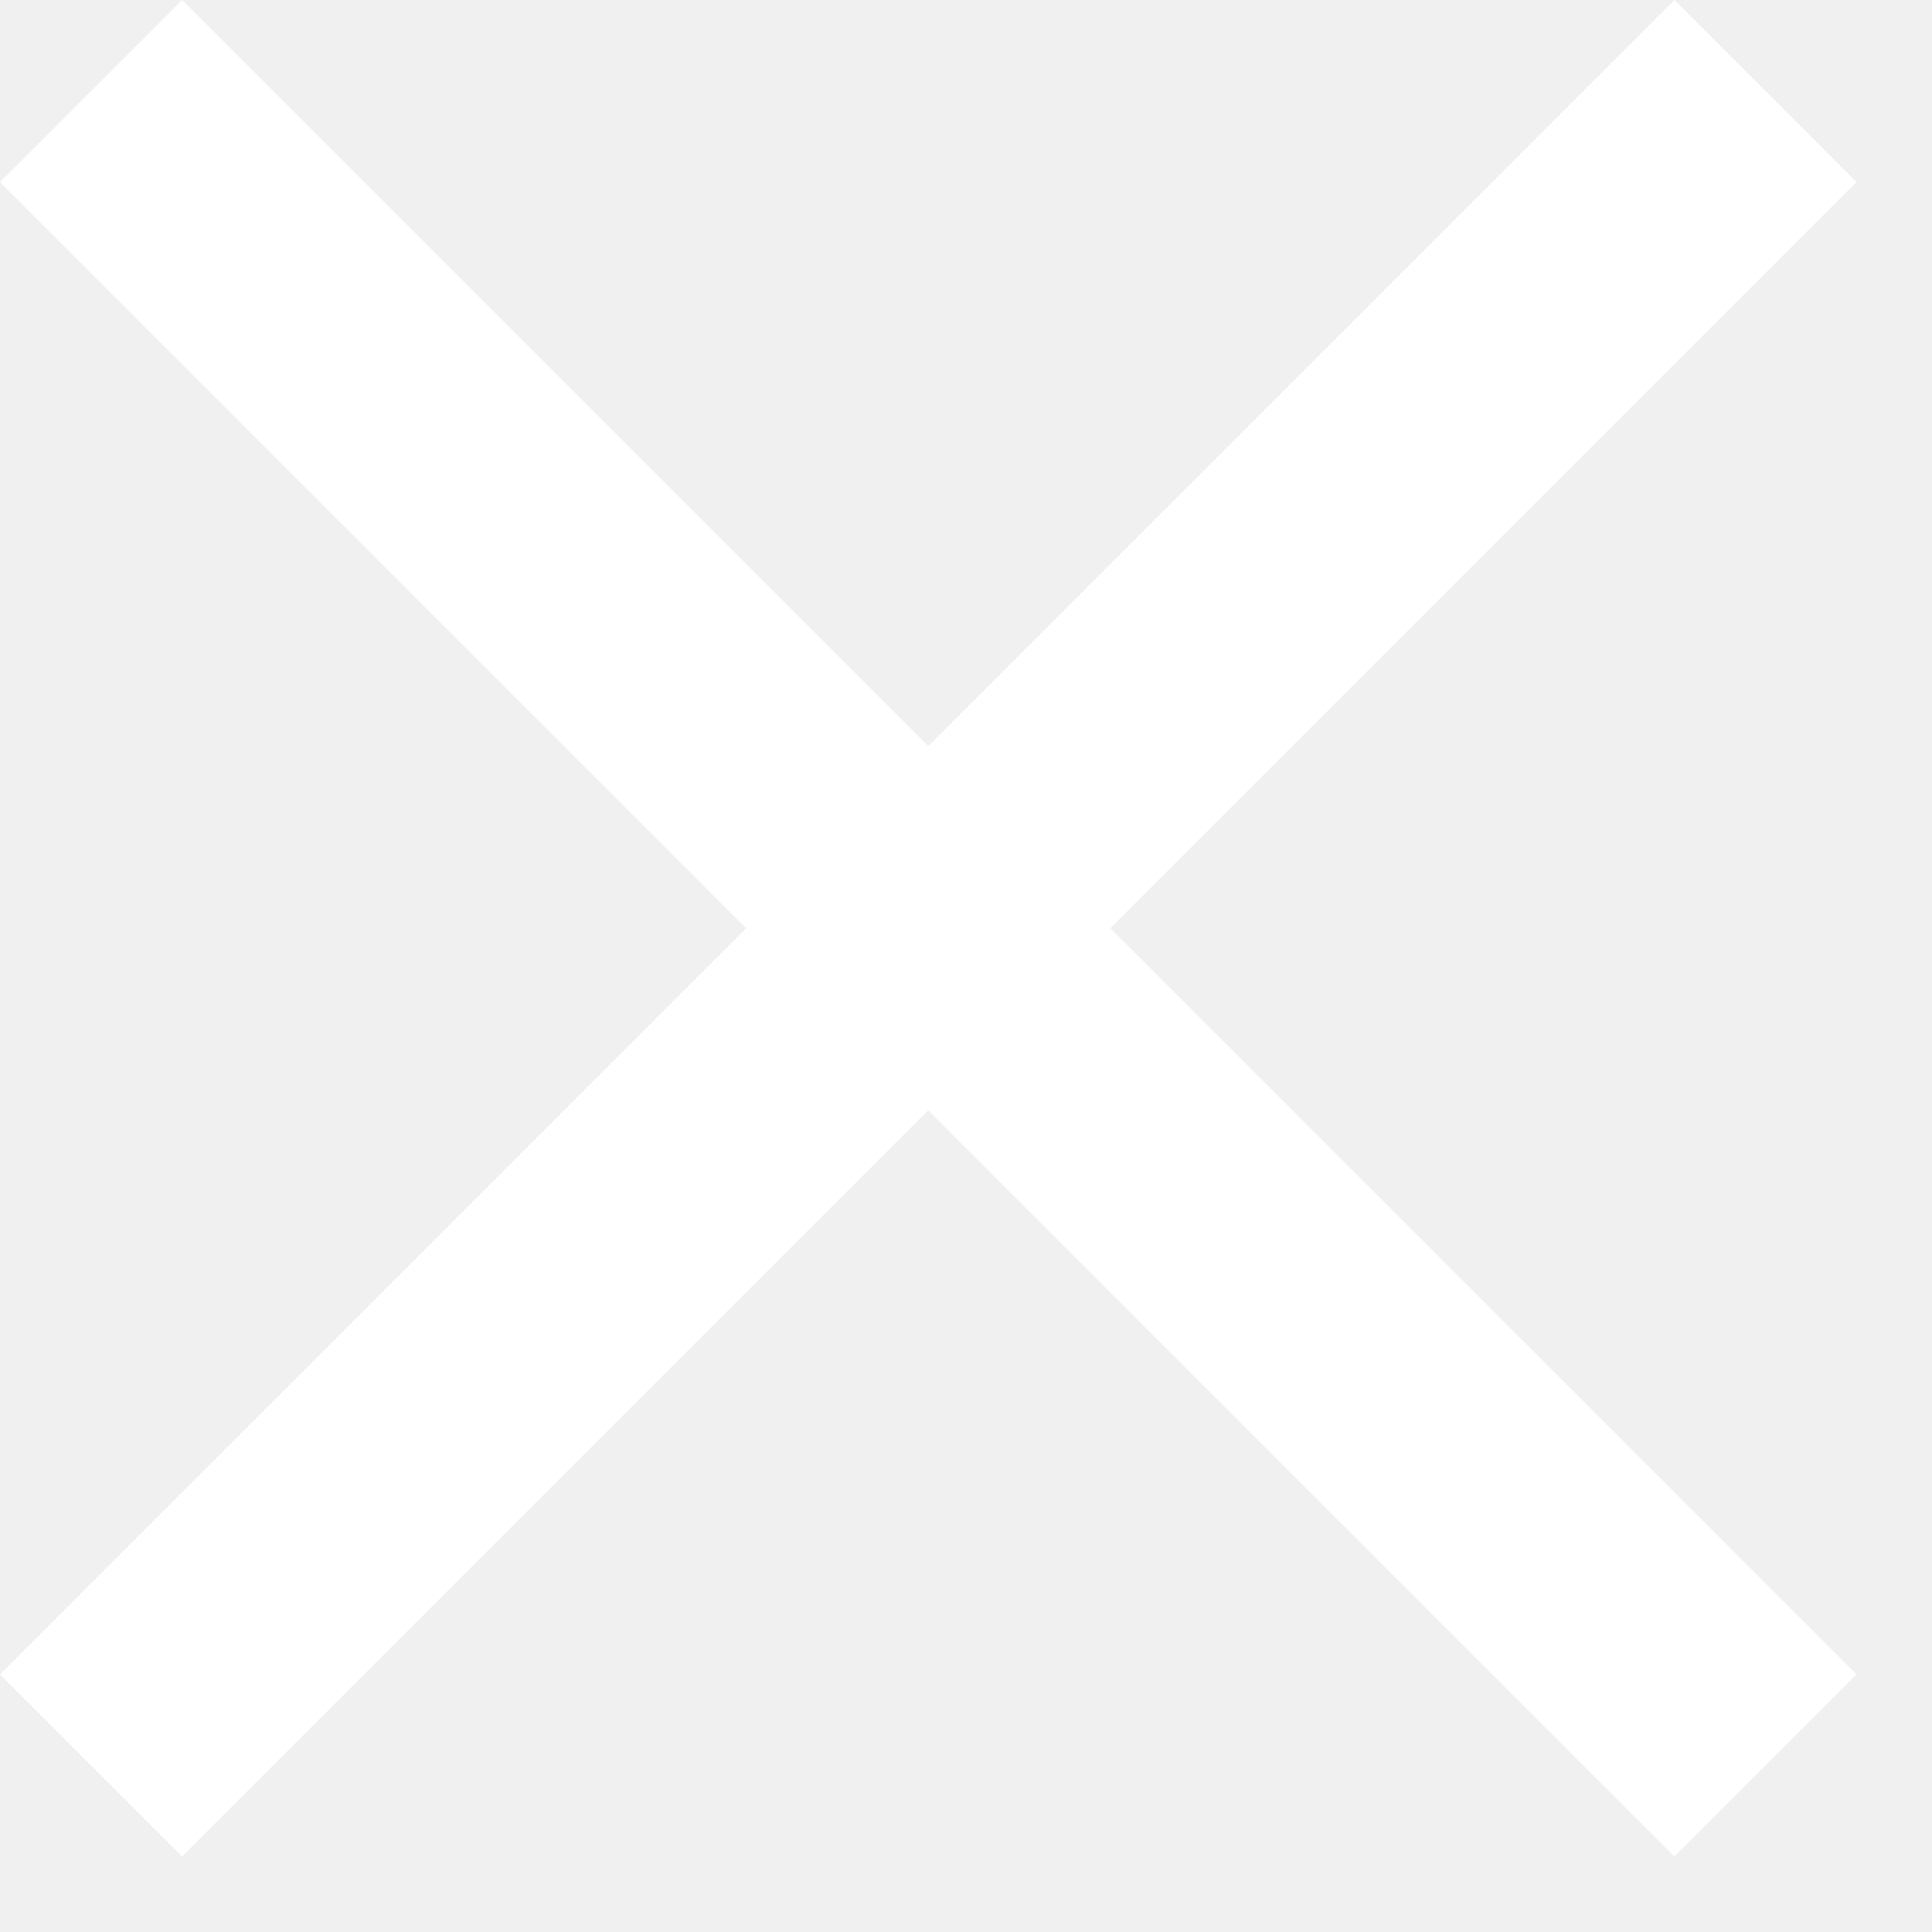
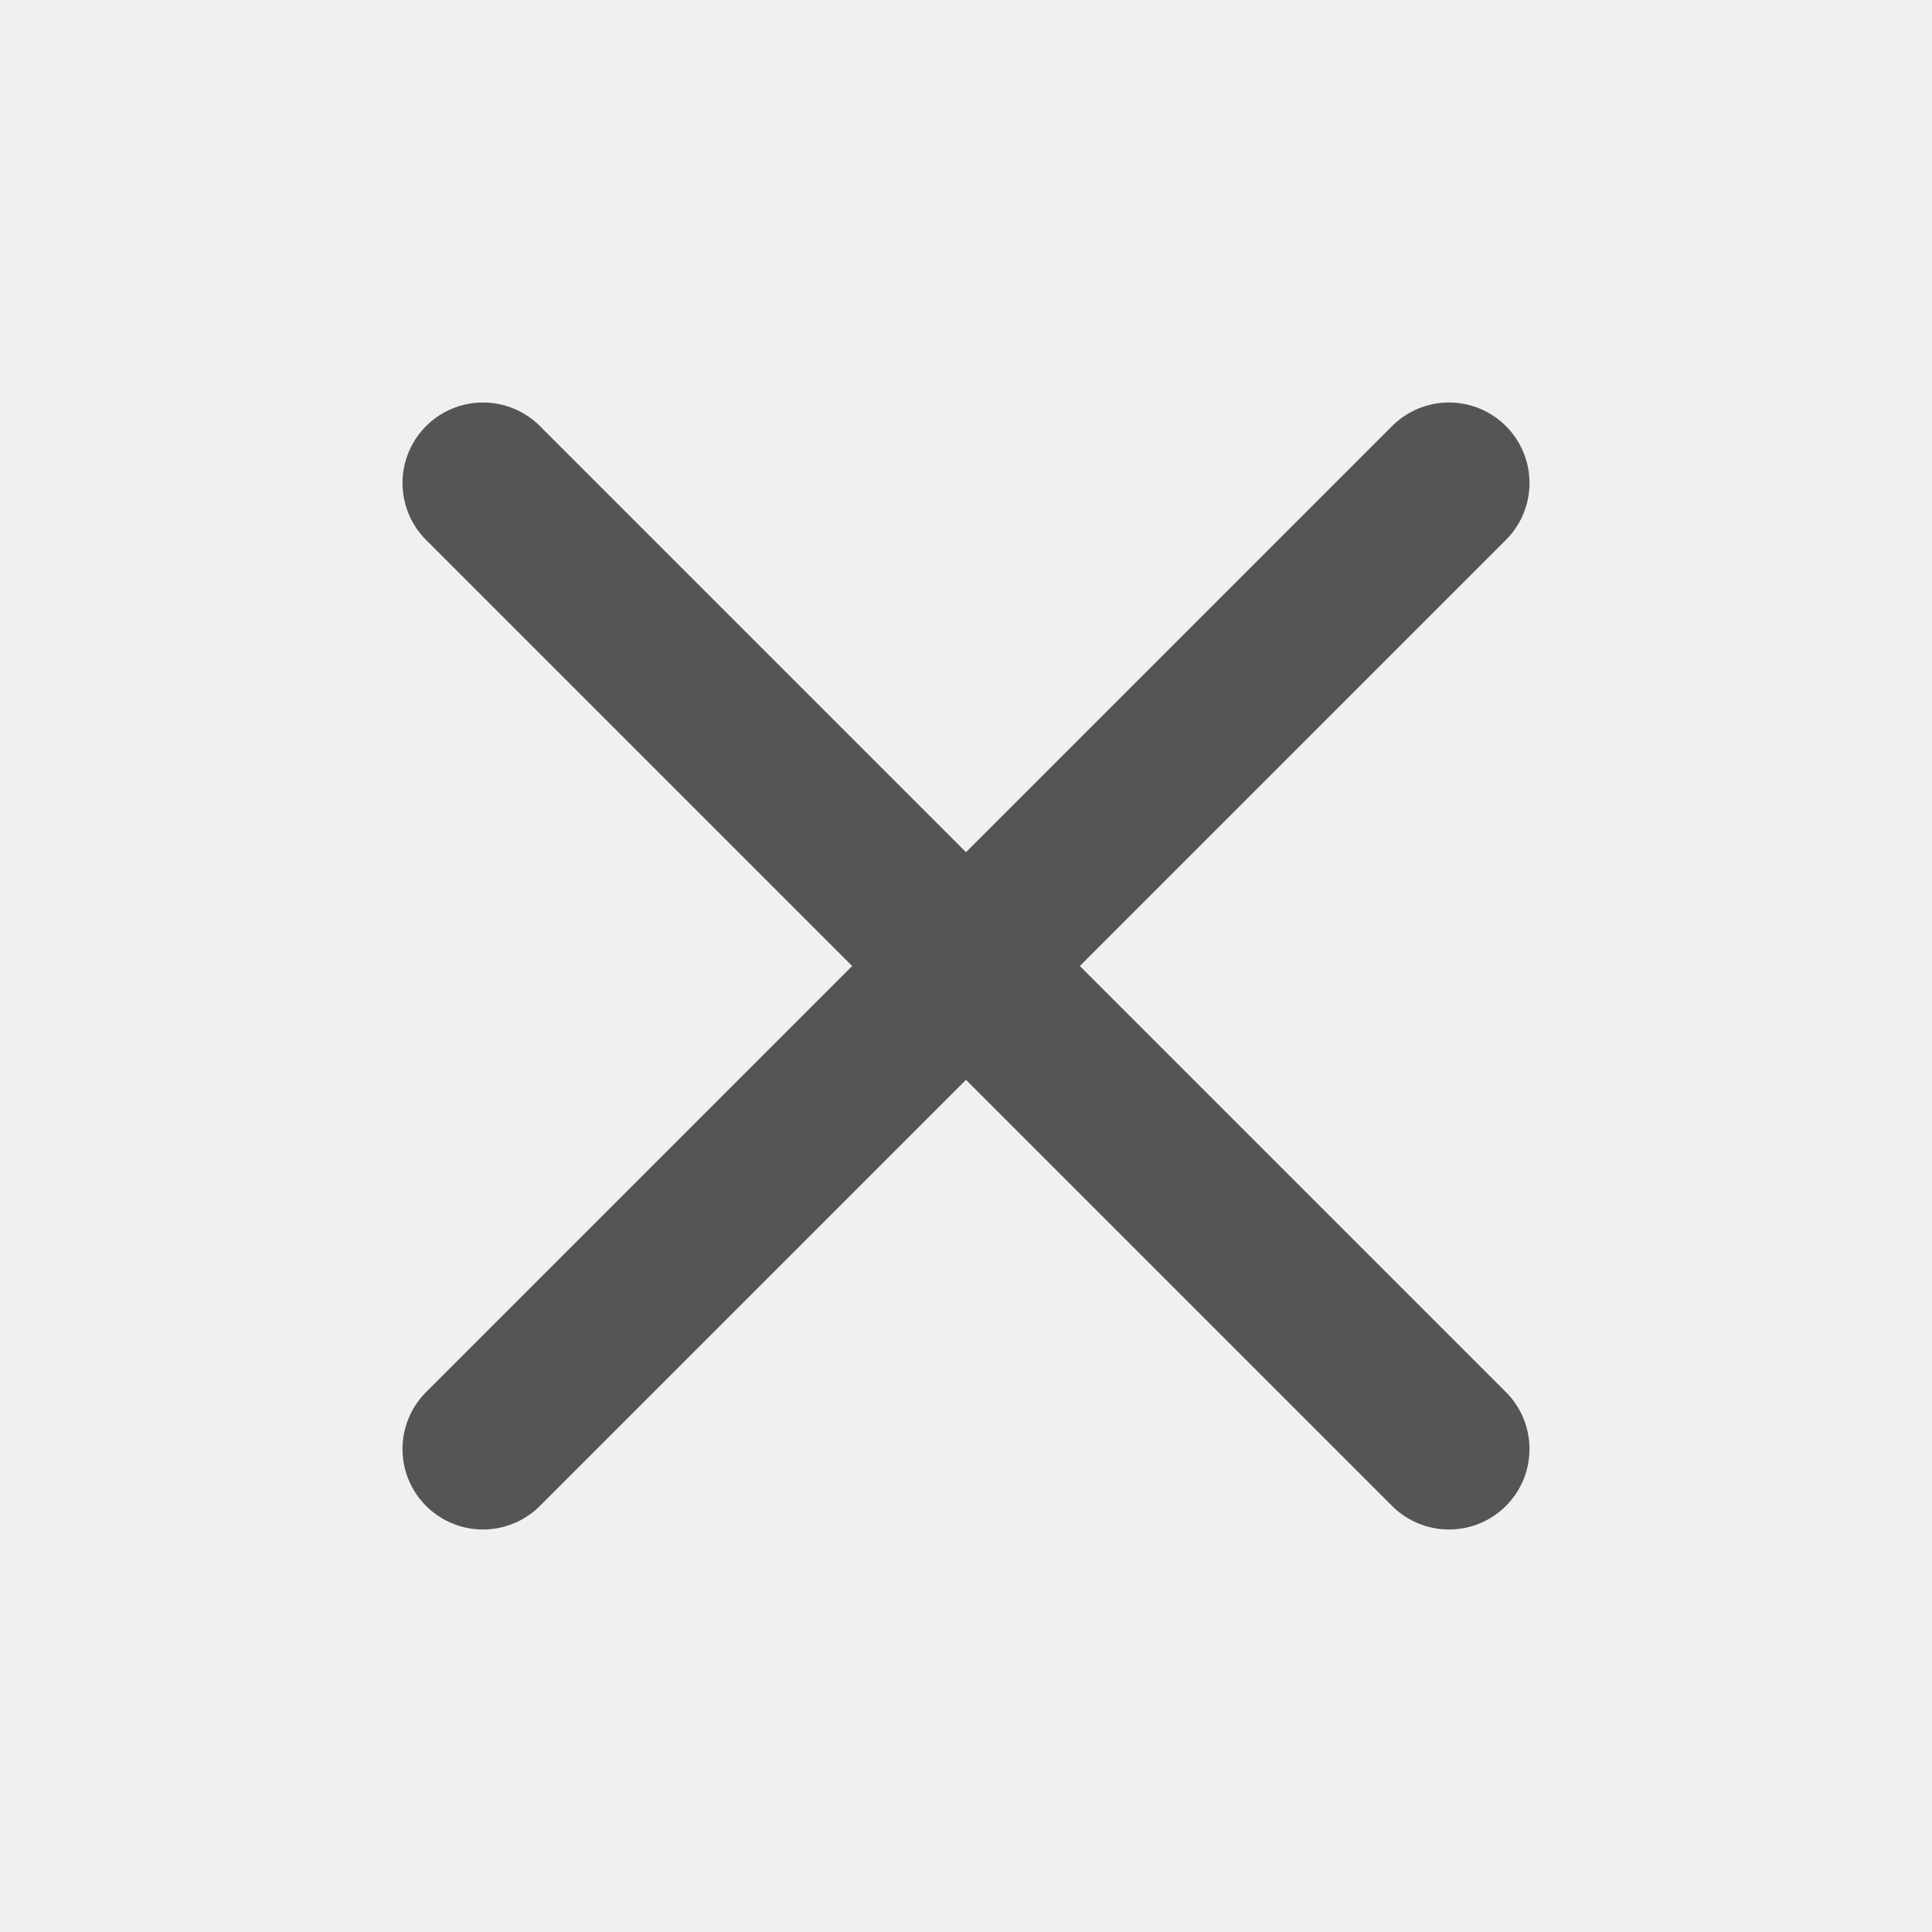
- <svg xmlns="http://www.w3.org/2000/svg" width="15" height="15" viewBox="0 0 15 15" fill="none">
-   <path fill-rule="evenodd" clip-rule="evenodd" d="M8.621 7.207L14.414 1.414L13 0L7.207 5.793L1.414 1.3122e-06L3.09083e-08 1.414L5.793 7.207L0 13L1.414 14.414L7.207 8.621L13 14.414L14.414 13L8.621 7.207Z" fill="white" />
+ <svg xmlns="http://www.w3.org/2000/svg" width="24" height="24" viewBox="0 0 24 24">
+   <path d="M18 6L6 18M6 6l12 12" stroke="#555555" stroke-width="2" stroke-linecap="round" stroke-linejoin="round" />
</svg>
